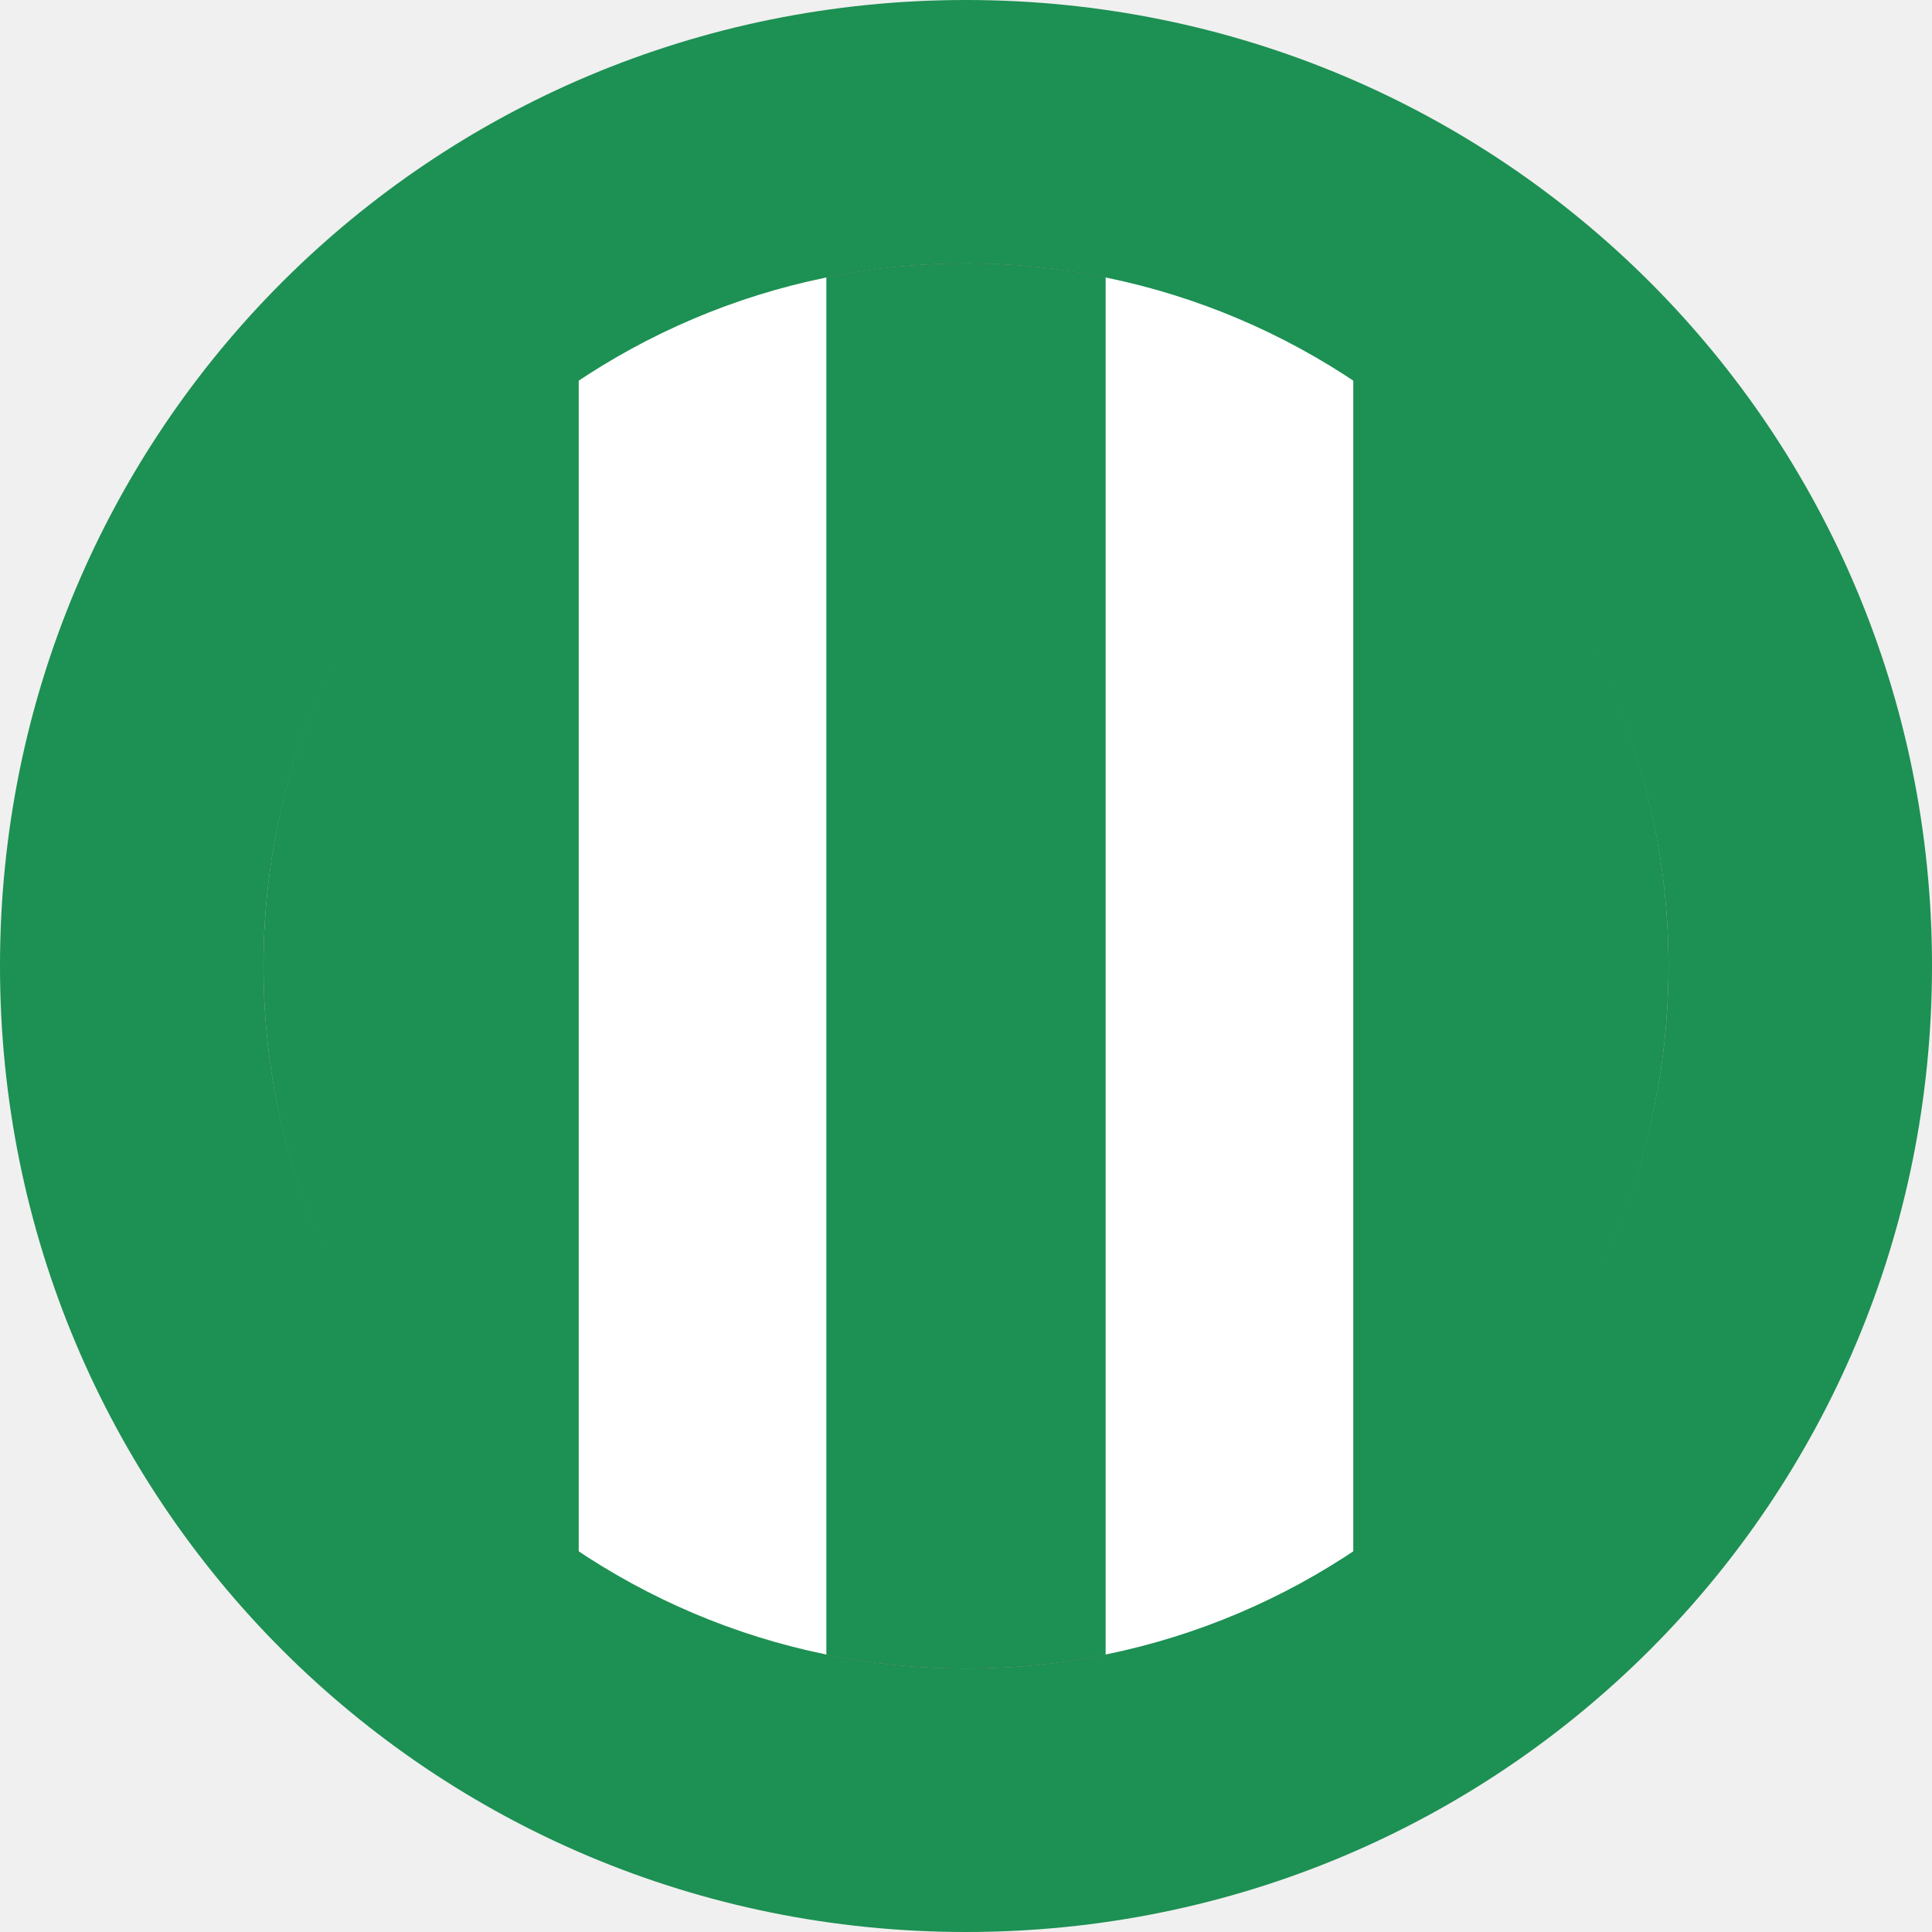
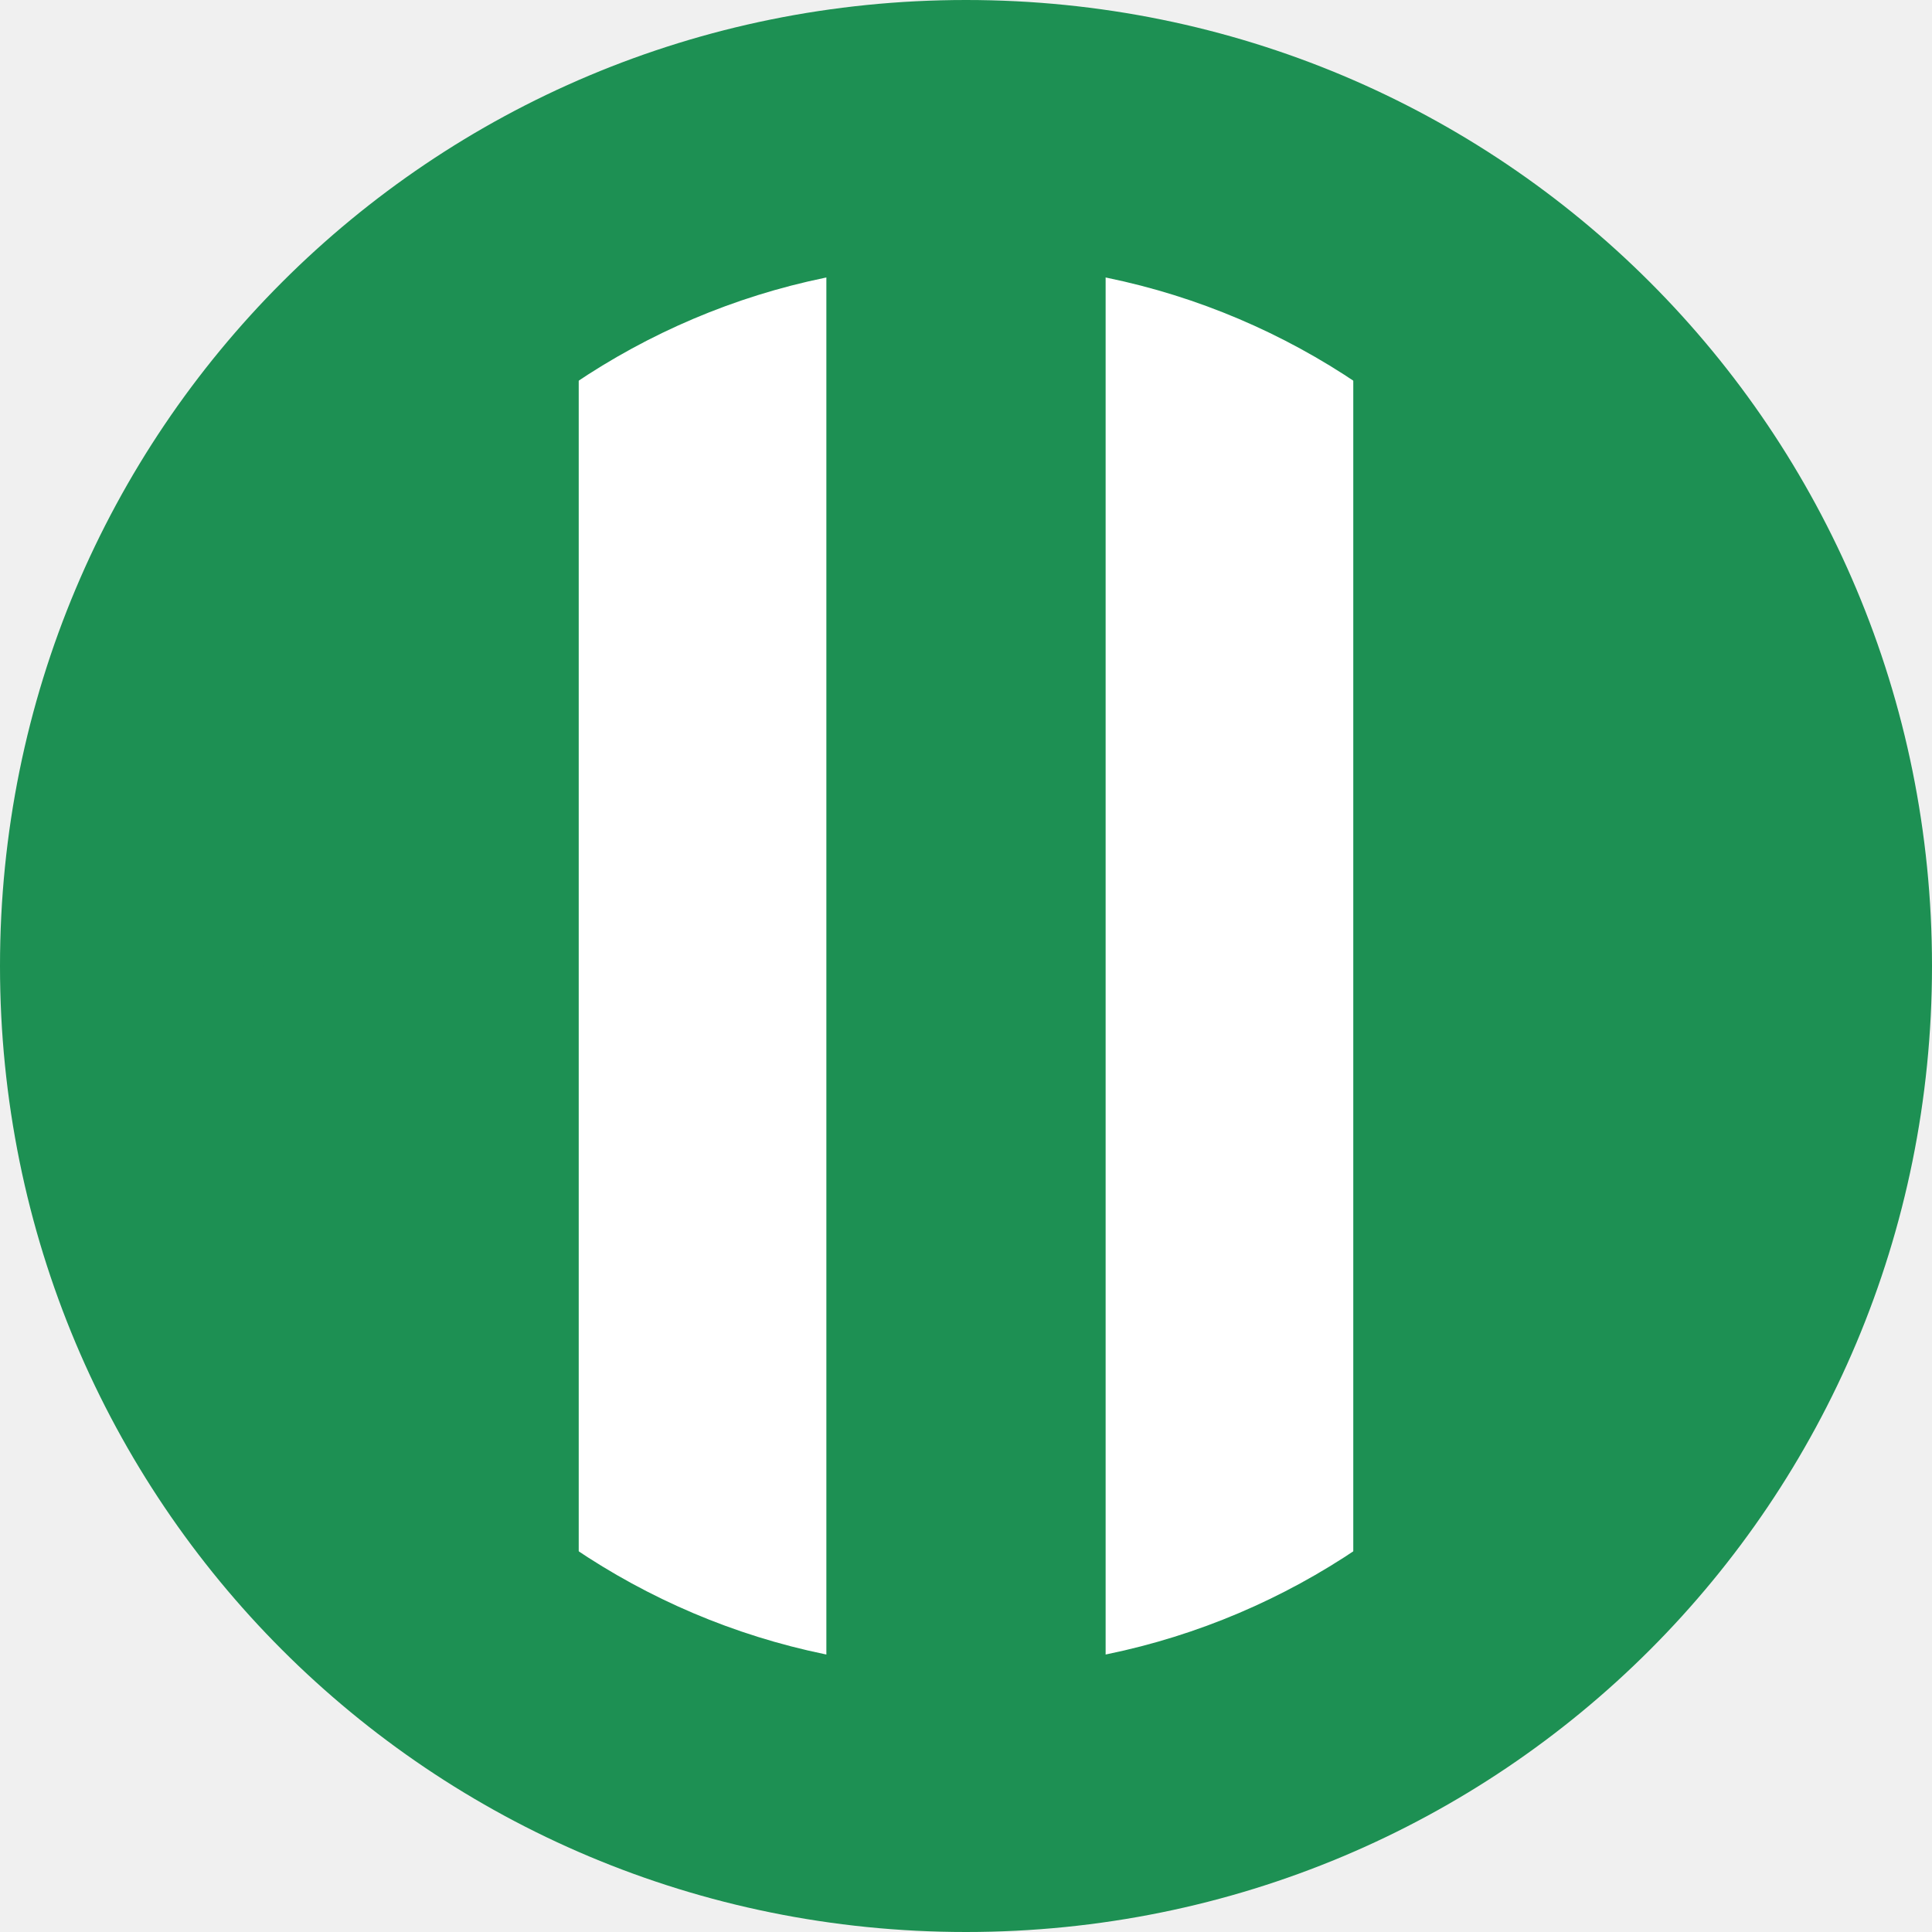
<svg xmlns="http://www.w3.org/2000/svg" version="1.1" id="Layer_1" x="0px" y="0px" viewBox="-286 409.9 22 22" style="enable-background:new -286 409.9 22 22;">
  <style type="text/css">
	.st0{fill:#FFFFFF;}
	.st1{fill:#B82E22;}
	.st2{fill:#A82323;}
	.st3{clip-path:url(#SVGID_2_);}
	.st4{fill:#4AC5E8;}
	.st5{fill:#E2E2E2;}
</style>
  <circle class="st1" cx="-275" cy="420.9" r="8" />
  <g>
    <g>
      <defs>
        <circle id="SVGID_1_" cx="-275" cy="420.9" r="8" />
      </defs>
      <clipPath id="SVGID_2_">
        <circle cx="-275" cy="420.9" r="8" transform="matrix(1, 0, 0, 1, 0, 0)" style="overflow: visible;" />
      </clipPath>
      <g class="st3">
        <rect x="-286" y="409.9" class="st4" width="6.4" height="22" style="fill: rgb(255, 255, 255);" />
        <rect x="-270.4" y="409.9" class="st4" width="6.4" height="22" style="fill: rgb(255, 255, 255);" />
      </g>
    </g>
  </g>
-   <circle class="st0" cx="-275" cy="420.9" r="8" style="fill: rgb(29, 144, 83);" />
+   <circle class="st0" cx="-275" cy="420.9" r="8" style="fill: rgb(29, 144, 83);" transform="matrix(1.05, 0, 0, 1.0525, 13.75, -22.11725)" />
  <rect x="-273.41" y="412.48" class="st5" width="2.82" height="16.84" style="fill: rgb(255, 255, 255);" />
  <rect x="-279.41" y="412.48" class="st5" width="2.82" height="16.84" style="fill: rgb(255, 255, 255);" />
  <g transform="matrix(1, 0, 0, 1, 0, 0.000006)">
    <path class="st5" d="M-275,409.9c-6.1,0-11,4.9-11,11c0,6.1,4.9,11,11,11s11-4.9,11-11C-264,414.8-268.9,409.9-275,409.9z M-275,428.9c-4.4,0-8-3.6-8-8c0-4.4,3.6-8,8-8s8,3.6,8,8C-267,425.3-270.6,428.9-275,428.9z" style="fill: rgb(29, 144, 83);" />
  </g>
</svg>
